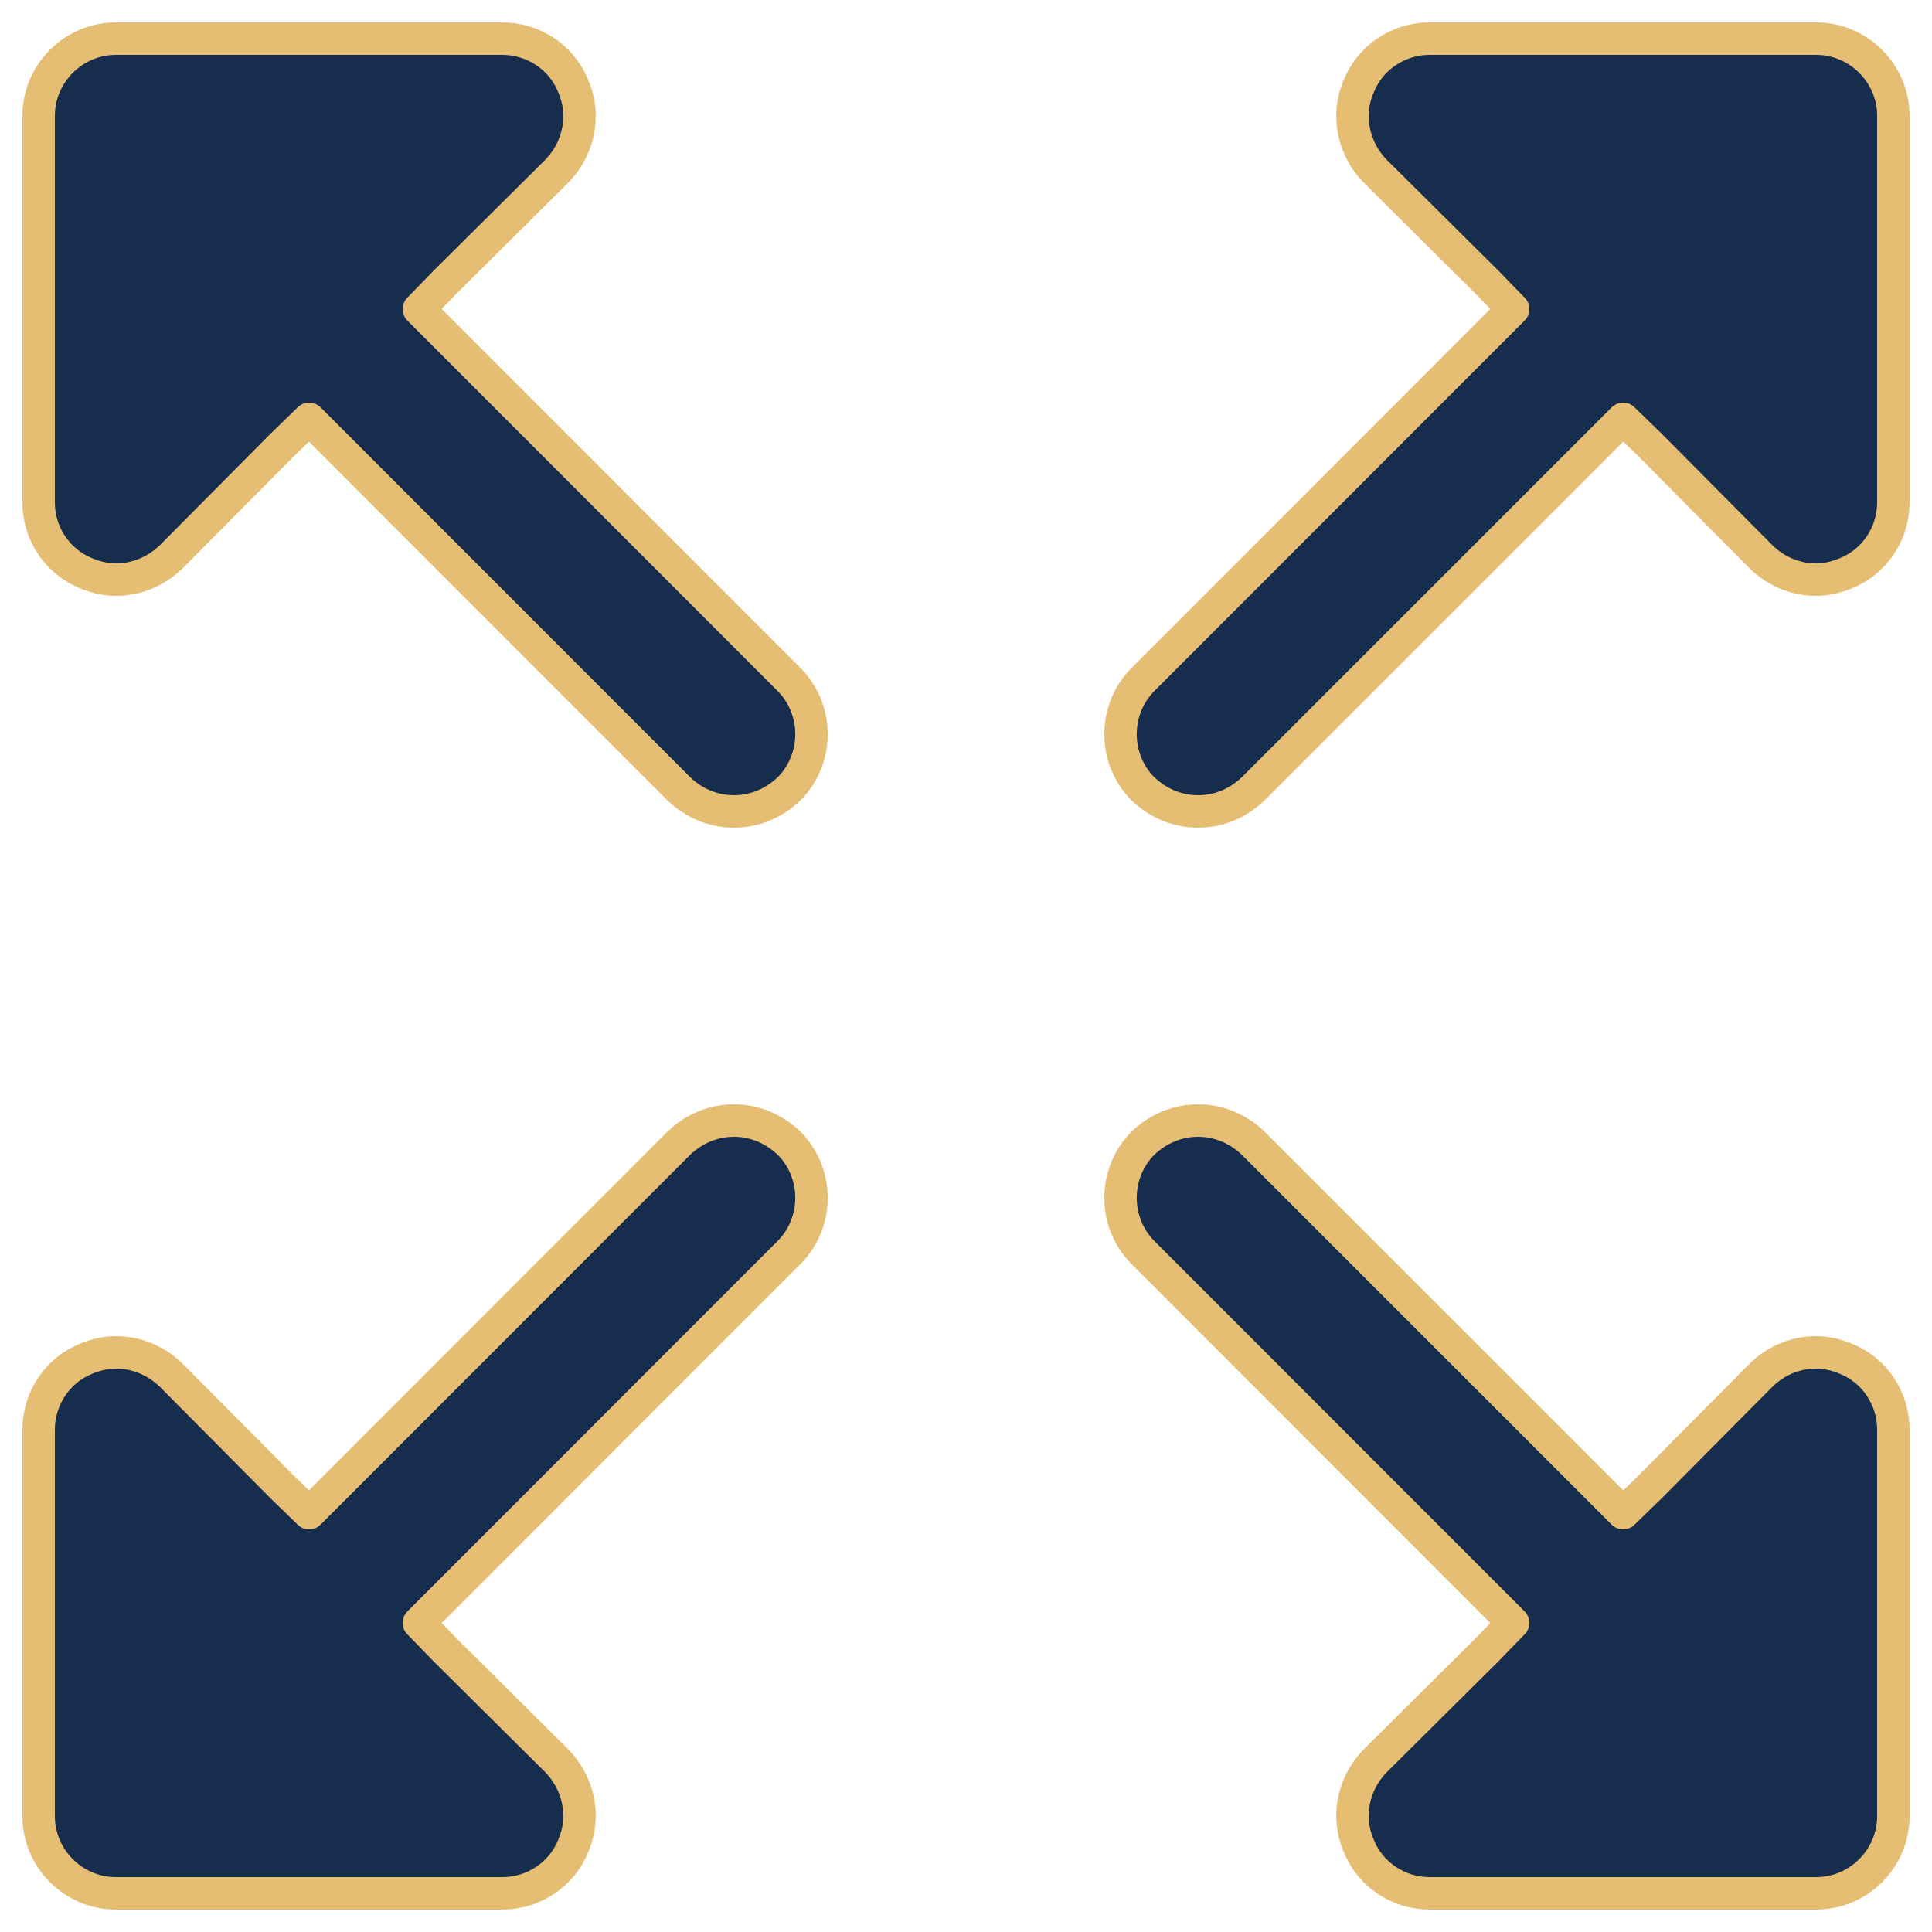
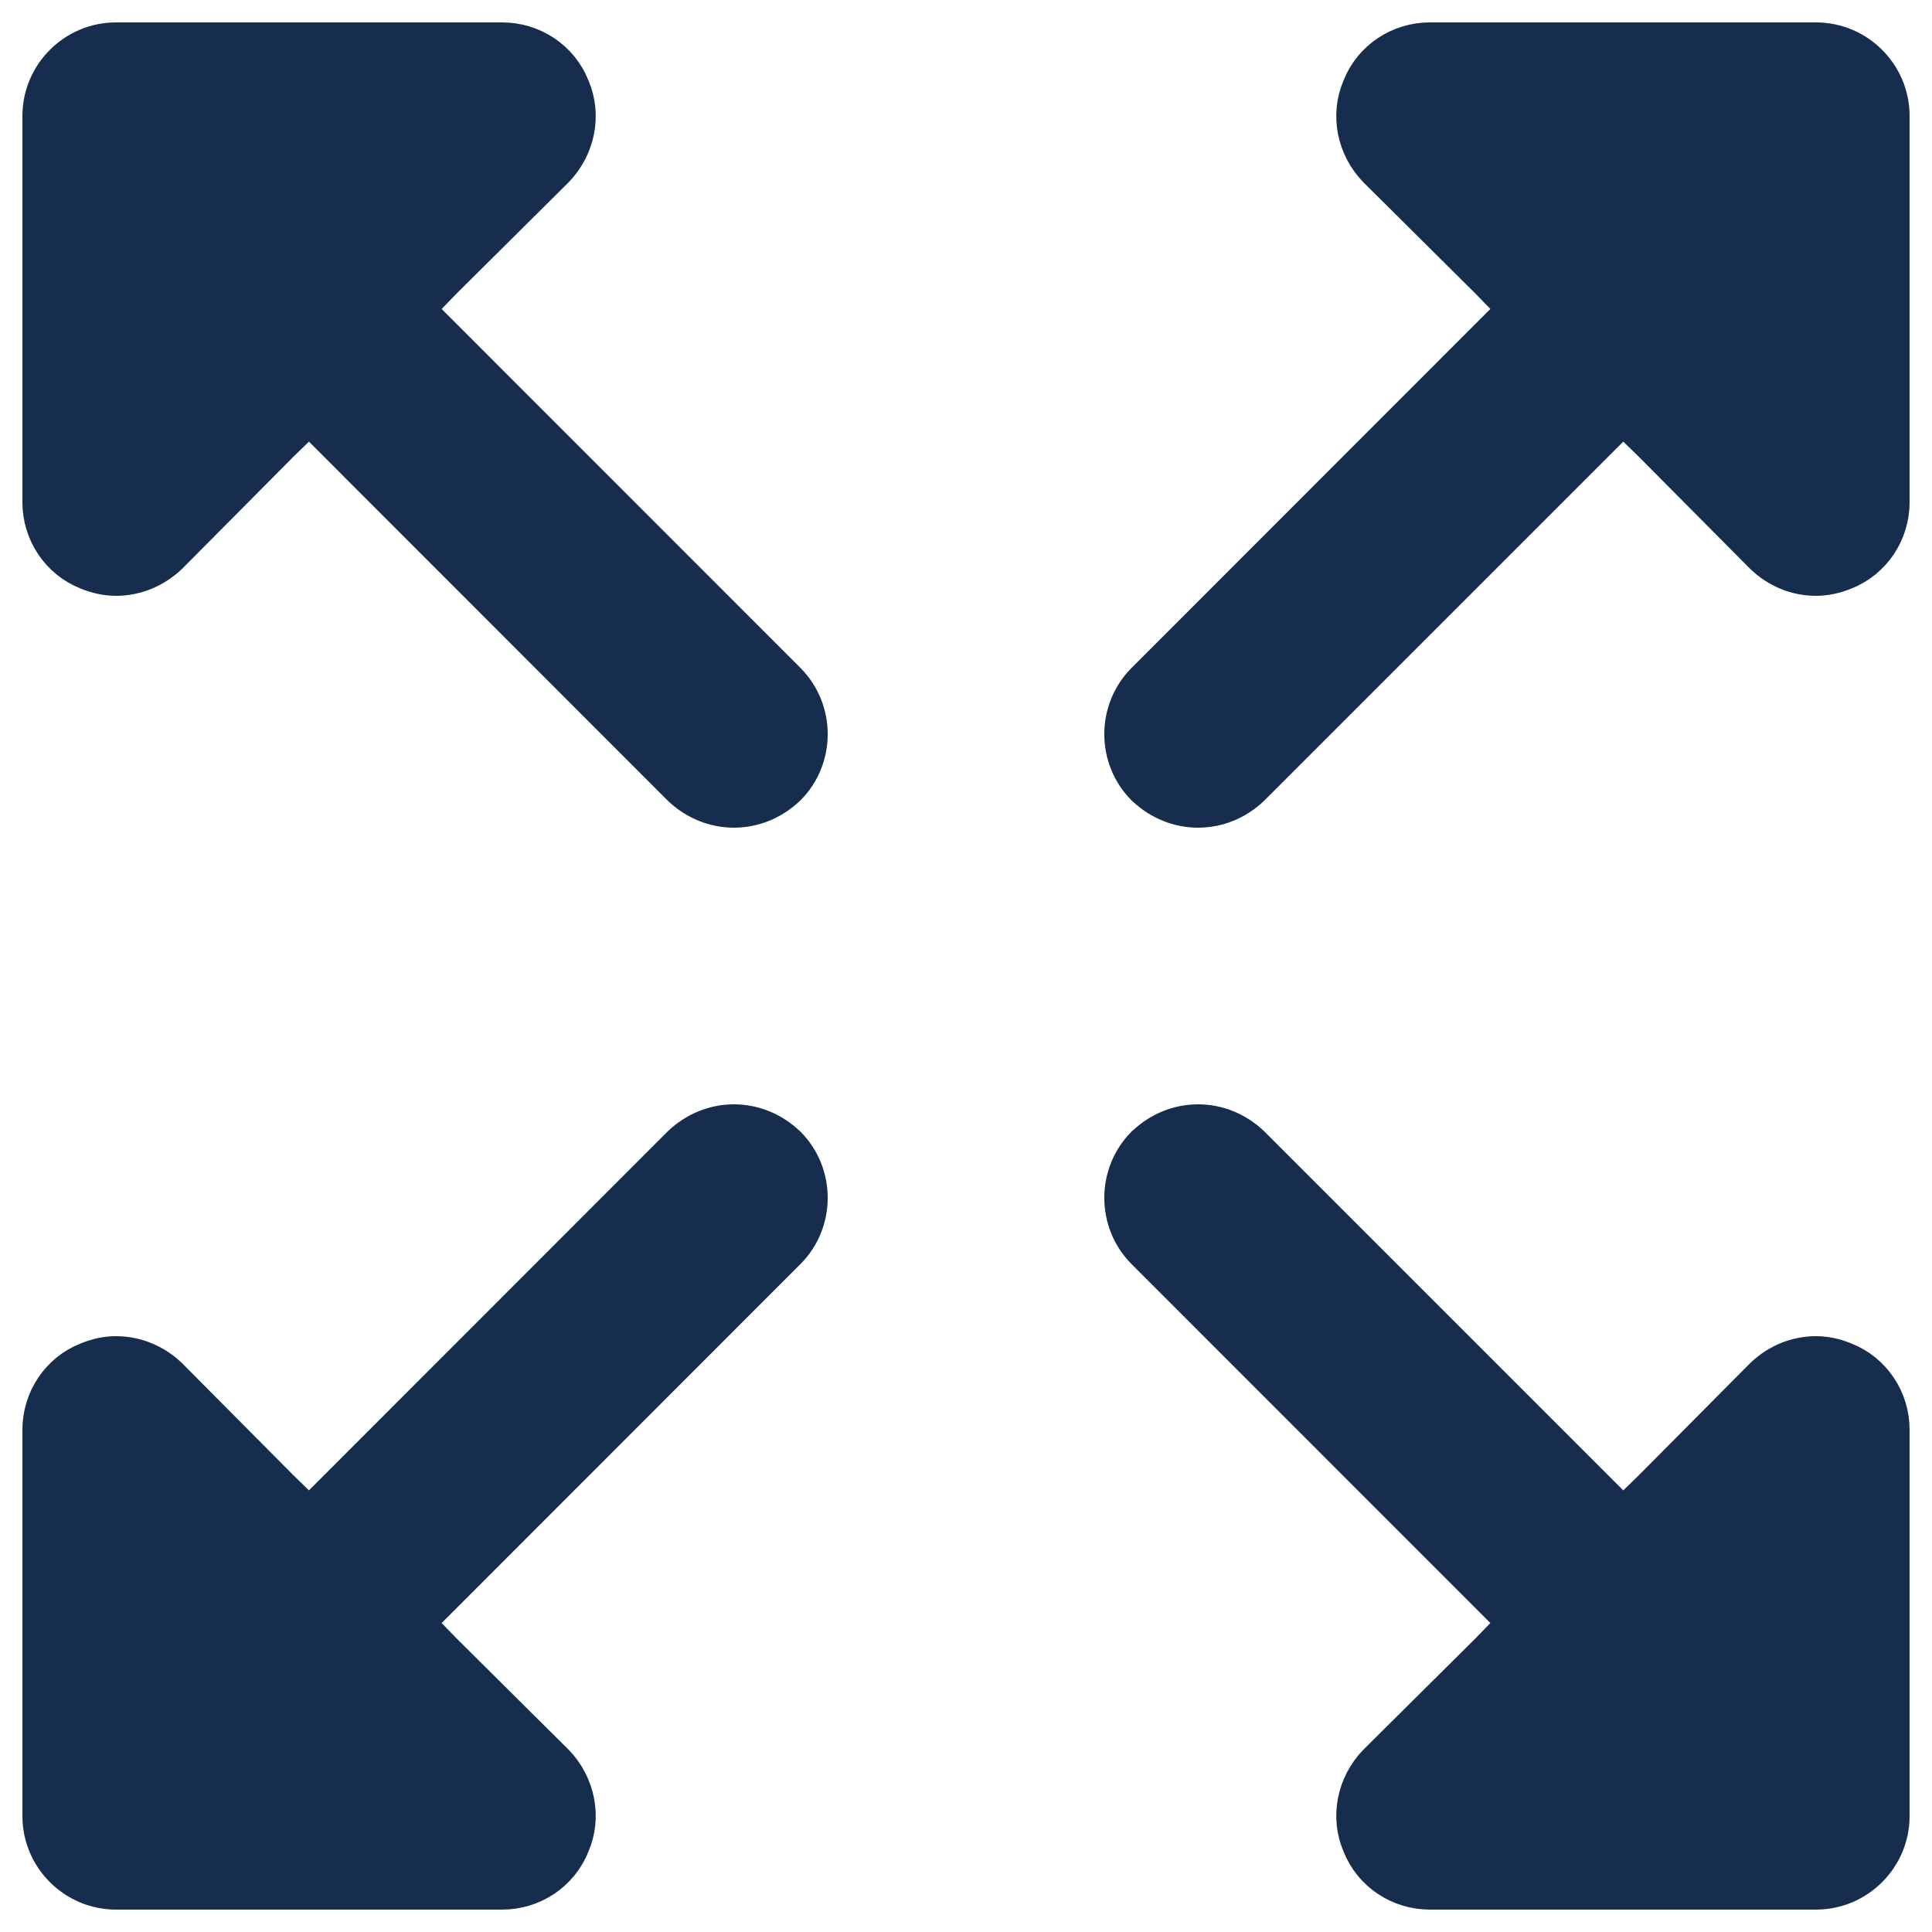
- <svg xmlns="http://www.w3.org/2000/svg" viewBox="0 0 2000 2000" xml:space="preserve" style="fill-rule:evenodd;clip-rule:evenodd;stroke-linejoin:round;stroke-miterlimit:2">
-   <path d="M9.707 9.71c-.2.19-.45.29-.71.29-.26 0-.51-.1-.71-.29L3.5 4.92l-.35.34-1.44 1.45C1.51 6.9 1.26 7 1 7c-.13 0-.26-.03-.38-.08A.987.987 0 0 1 0 6V1c0-.55.45-1 1-1h5c.4 0 .77.24.92.62.16.37.07.8-.21 1.09L5.26 3.15l-.34.35 4.788 4.79c.39.39.39 1.03 0 1.42h-.001Zm4.586 0c.2.19.45.29.71.29.26 0 .51-.1.71-.29l4.79-4.79.35.34 1.44 1.45c.197.19.447.29.707.29.13 0 .26-.03.38-.08.38-.15.62-.52.62-.92V1c0-.55-.45-1-1-1h-5c-.4 0-.77.24-.92.62-.16.37-.07.8.21 1.09l1.45 1.44.34.35-4.788 4.79c-.39.39-.39 1.03 0 1.42h.001Zm-4.586 4.58c-.2-.19-.45-.29-.71-.29-.26 0-.51.1-.71.29L3.5 19.08l-.35-.34-1.44-1.45C1.51 17.1 1.26 17 1 17c-.13 0-.26.03-.38.08-.38.15-.62.52-.62.92v5c0 .55.45 1 1 1h5c.4 0 .77-.24.92-.62.16-.37.07-.8-.21-1.09l-1.45-1.44-.34-.35 4.788-4.79c.39-.39.39-1.03 0-1.42h-.001Zm4.586 0c.2-.19.45-.29.71-.29.26 0 .51.1.71.29l4.79 4.79.35-.34 1.44-1.45c.197-.19.447-.29.707-.29.13 0 .26.03.38.08.38.15.62.52.62.92v5c0 .55-.45 1-1 1h-5c-.4 0-.77-.24-.92-.62-.16-.37-.07-.8.21-1.09l1.45-1.44.34-.35-4.788-4.79c-.39-.39-.39-1.03 0-1.42h.001Z" style="fill:#172d4d;fill-rule:nonzero;stroke:#e5bd73;stroke-width:.42px" transform="matrix(80 0 0 80 40 40)" />
+ <svg xmlns="http://www.w3.org/2000/svg" data-name="Ebene 1" viewBox="0 0 2000 2000">
+   <path d="M816.56 816.8c-16 15.2-36 23.2-56.8 23.2s-40.8-8-56.8-23.2L320 433.6l-28 27.2-115.2 116c-16 15.2-36 23.2-56.8 23.2-10.4 0-20.8-2.4-30.4-6.4C59.2 581.6 40 552 40 520V120c0-44 36-80 80-80h400c32 0 61.6 19.2 73.6 49.6 12.8 29.6 5.6 64-16.8 87.2L460.8 292l-27.2 28 383.04 383.2c31.2 31.2 31.2 82.4 0 113.6h-.08Zm366.88 0c16 15.2 36 23.2 56.8 23.2s40.8-8 56.8-23.2l383.2-383.2 28 27.2 115.2 116C1839.2 592 1859.2 600 1880 600c10.4 0 20.8-2.4 30.4-6.4 30.4-12 49.6-41.6 49.6-73.6V120c0-44-36-80-80-80h-400c-32 0-61.6 19.2-73.6 49.6-12.8 29.6-5.6 64 16.8 87.2l116 115.2 27.2 28-383.04 383.2c-31.2 31.2-31.2 82.4 0 113.6h.08Zm-366.88 366.4c-16-15.2-36-23.2-56.8-23.2s-40.8 8-56.8 23.2L320 1566.4l-28-27.2-115.2-116c-16-15.2-36-23.2-56.8-23.2-10.4 0-20.8 2.4-30.4 6.4-30.4 12-49.6 41.6-49.6 73.6v400c0 44 36 80 80 80h400c32 0 61.6-19.2 73.6-49.6 12.8-29.6 5.6-64-16.8-87.2l-116-115.2-27.2-28 383.04-383.2c31.2-31.2 31.2-82.4 0-113.6h-.08Zm366.88 0c16-15.2 36-23.2 56.8-23.2s40.8 8 56.8 23.2l383.2 383.2 28-27.2 115.2-116c15.76-15.2 35.76-23.2 56.56-23.2 10.4 0 20.8 2.4 30.4 6.4 30.4 12 49.6 41.6 49.6 73.6v400c0 44-36 80-80 80h-400c-32 0-61.6-19.2-73.6-49.6-12.8-29.6-5.6-64 16.8-87.2l116-115.2 27.2-28-383.04-383.2c-31.2-31.2-31.2-82.4 0-113.6h.08Z" style="fill:#172d4d;stroke:#172d4d;stroke-linejoin:round;stroke-width:33.6px" />
</svg>
